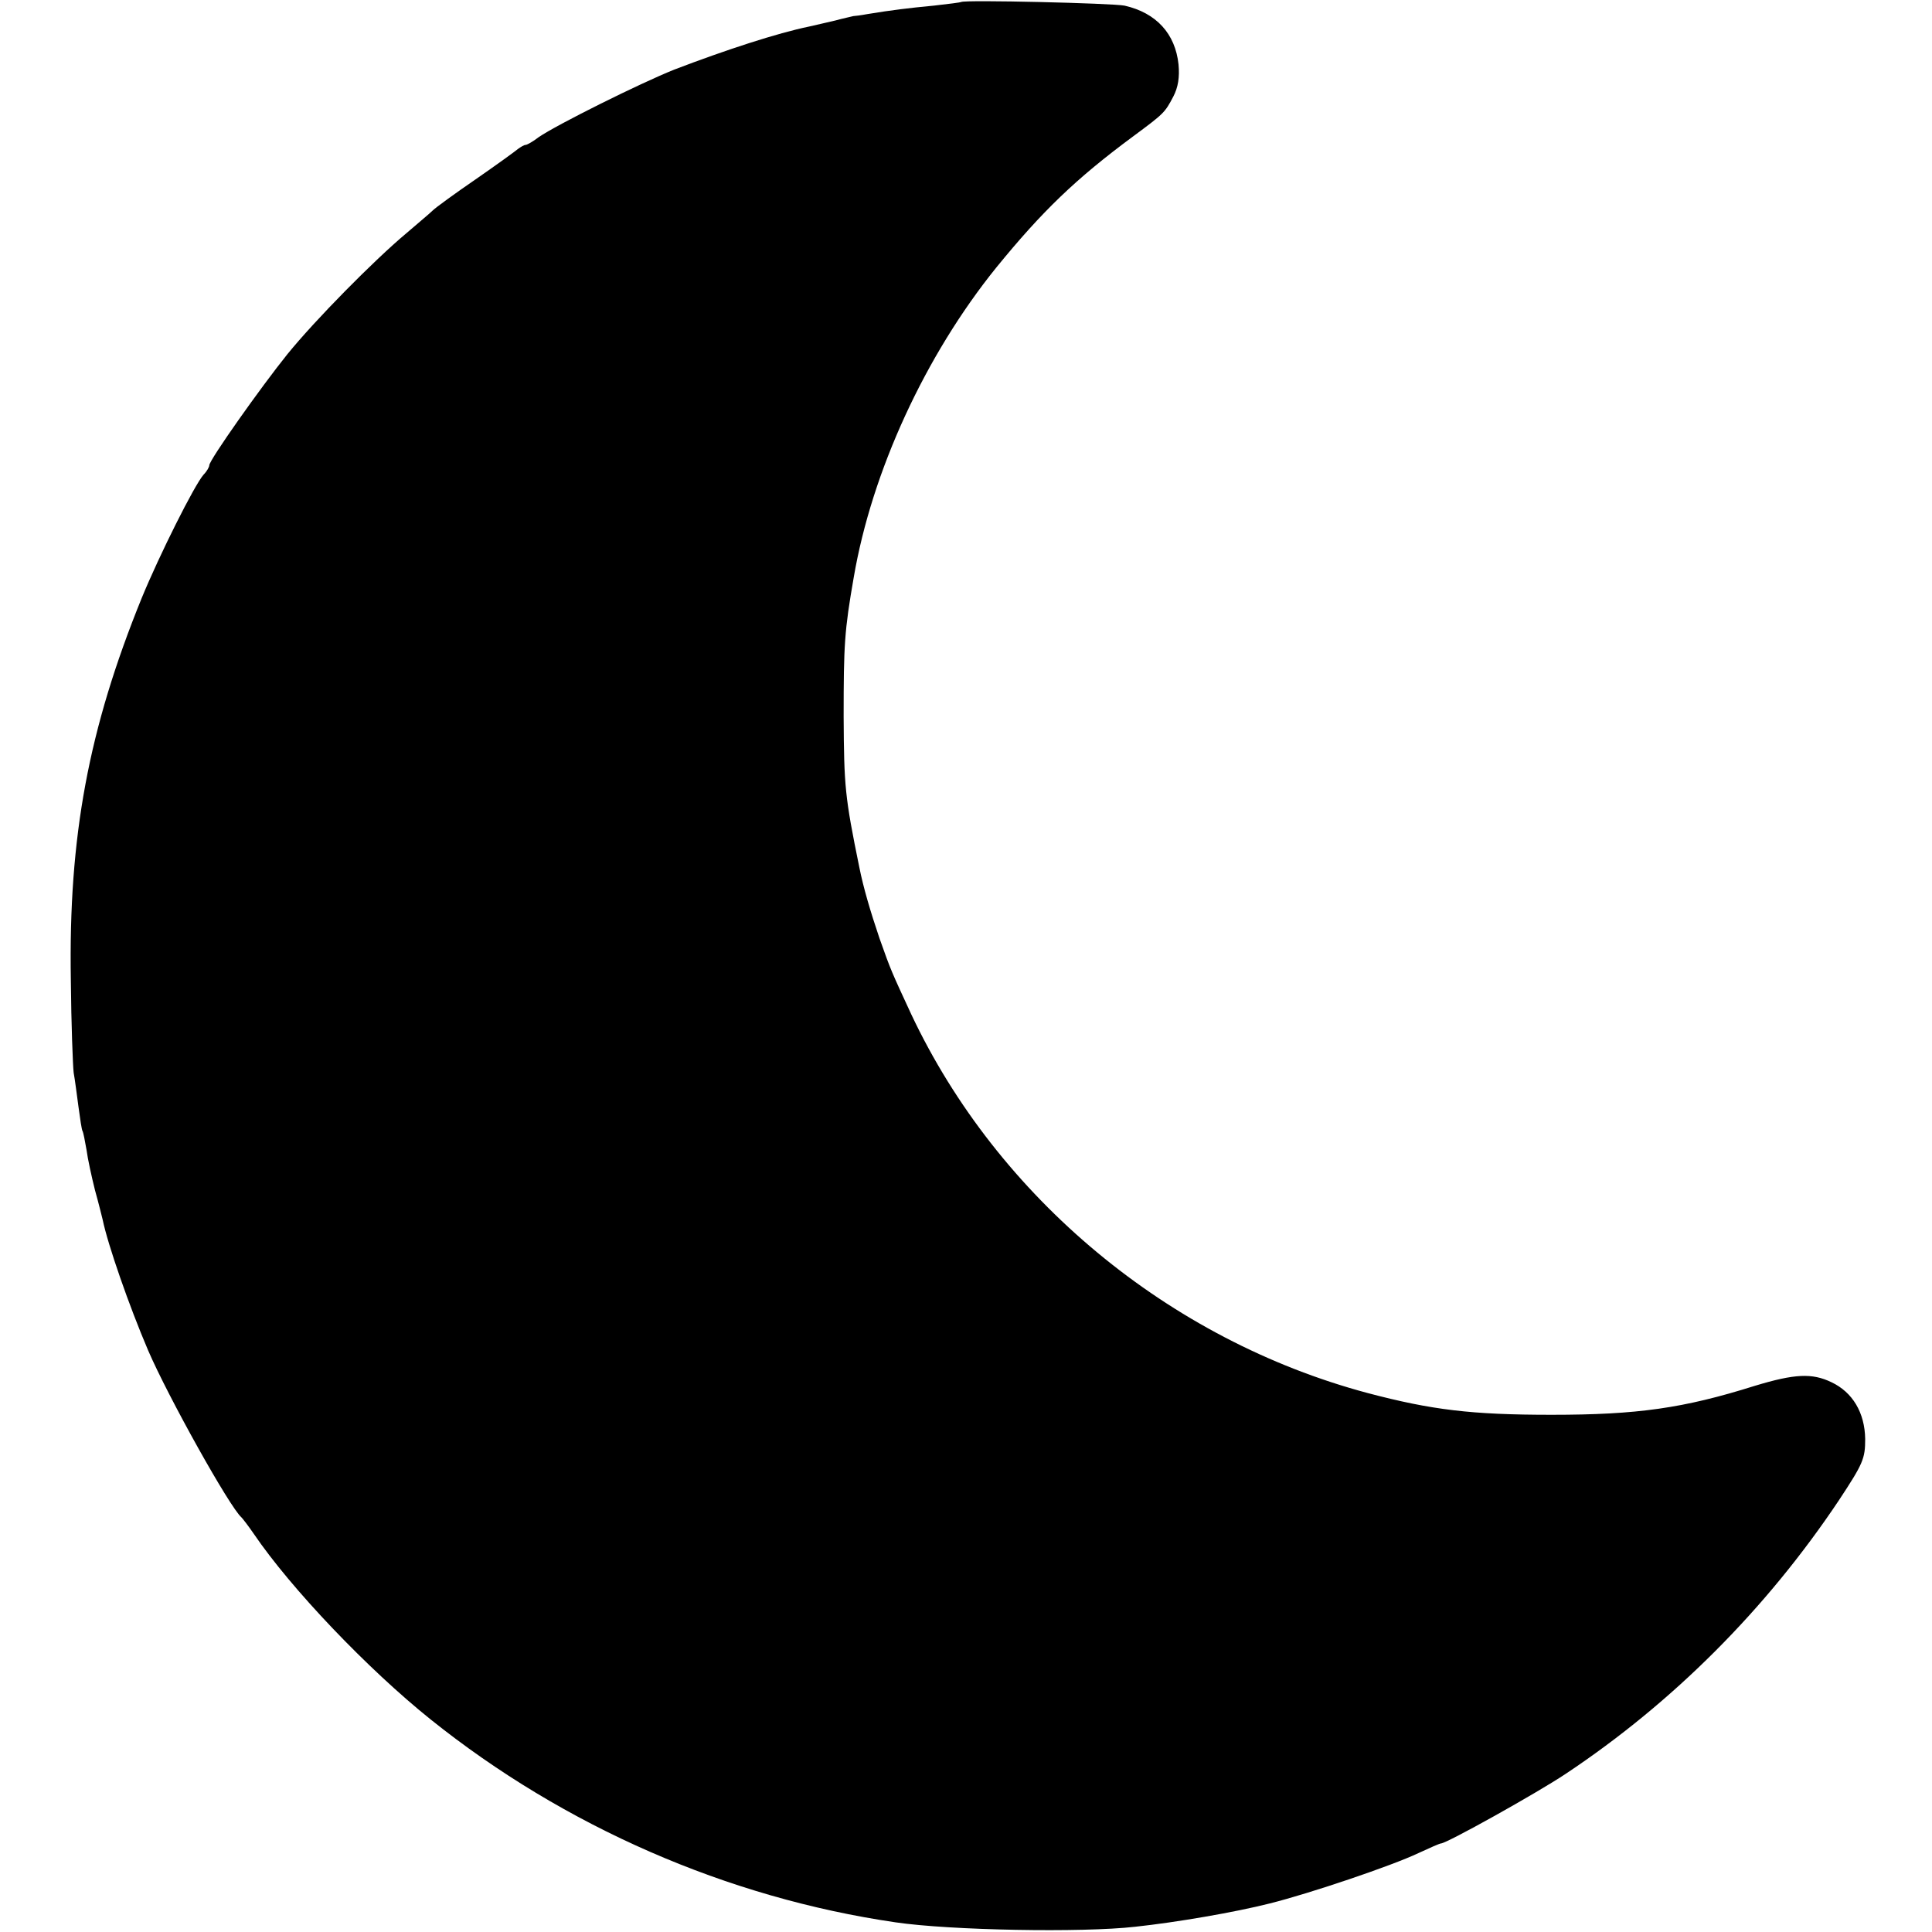
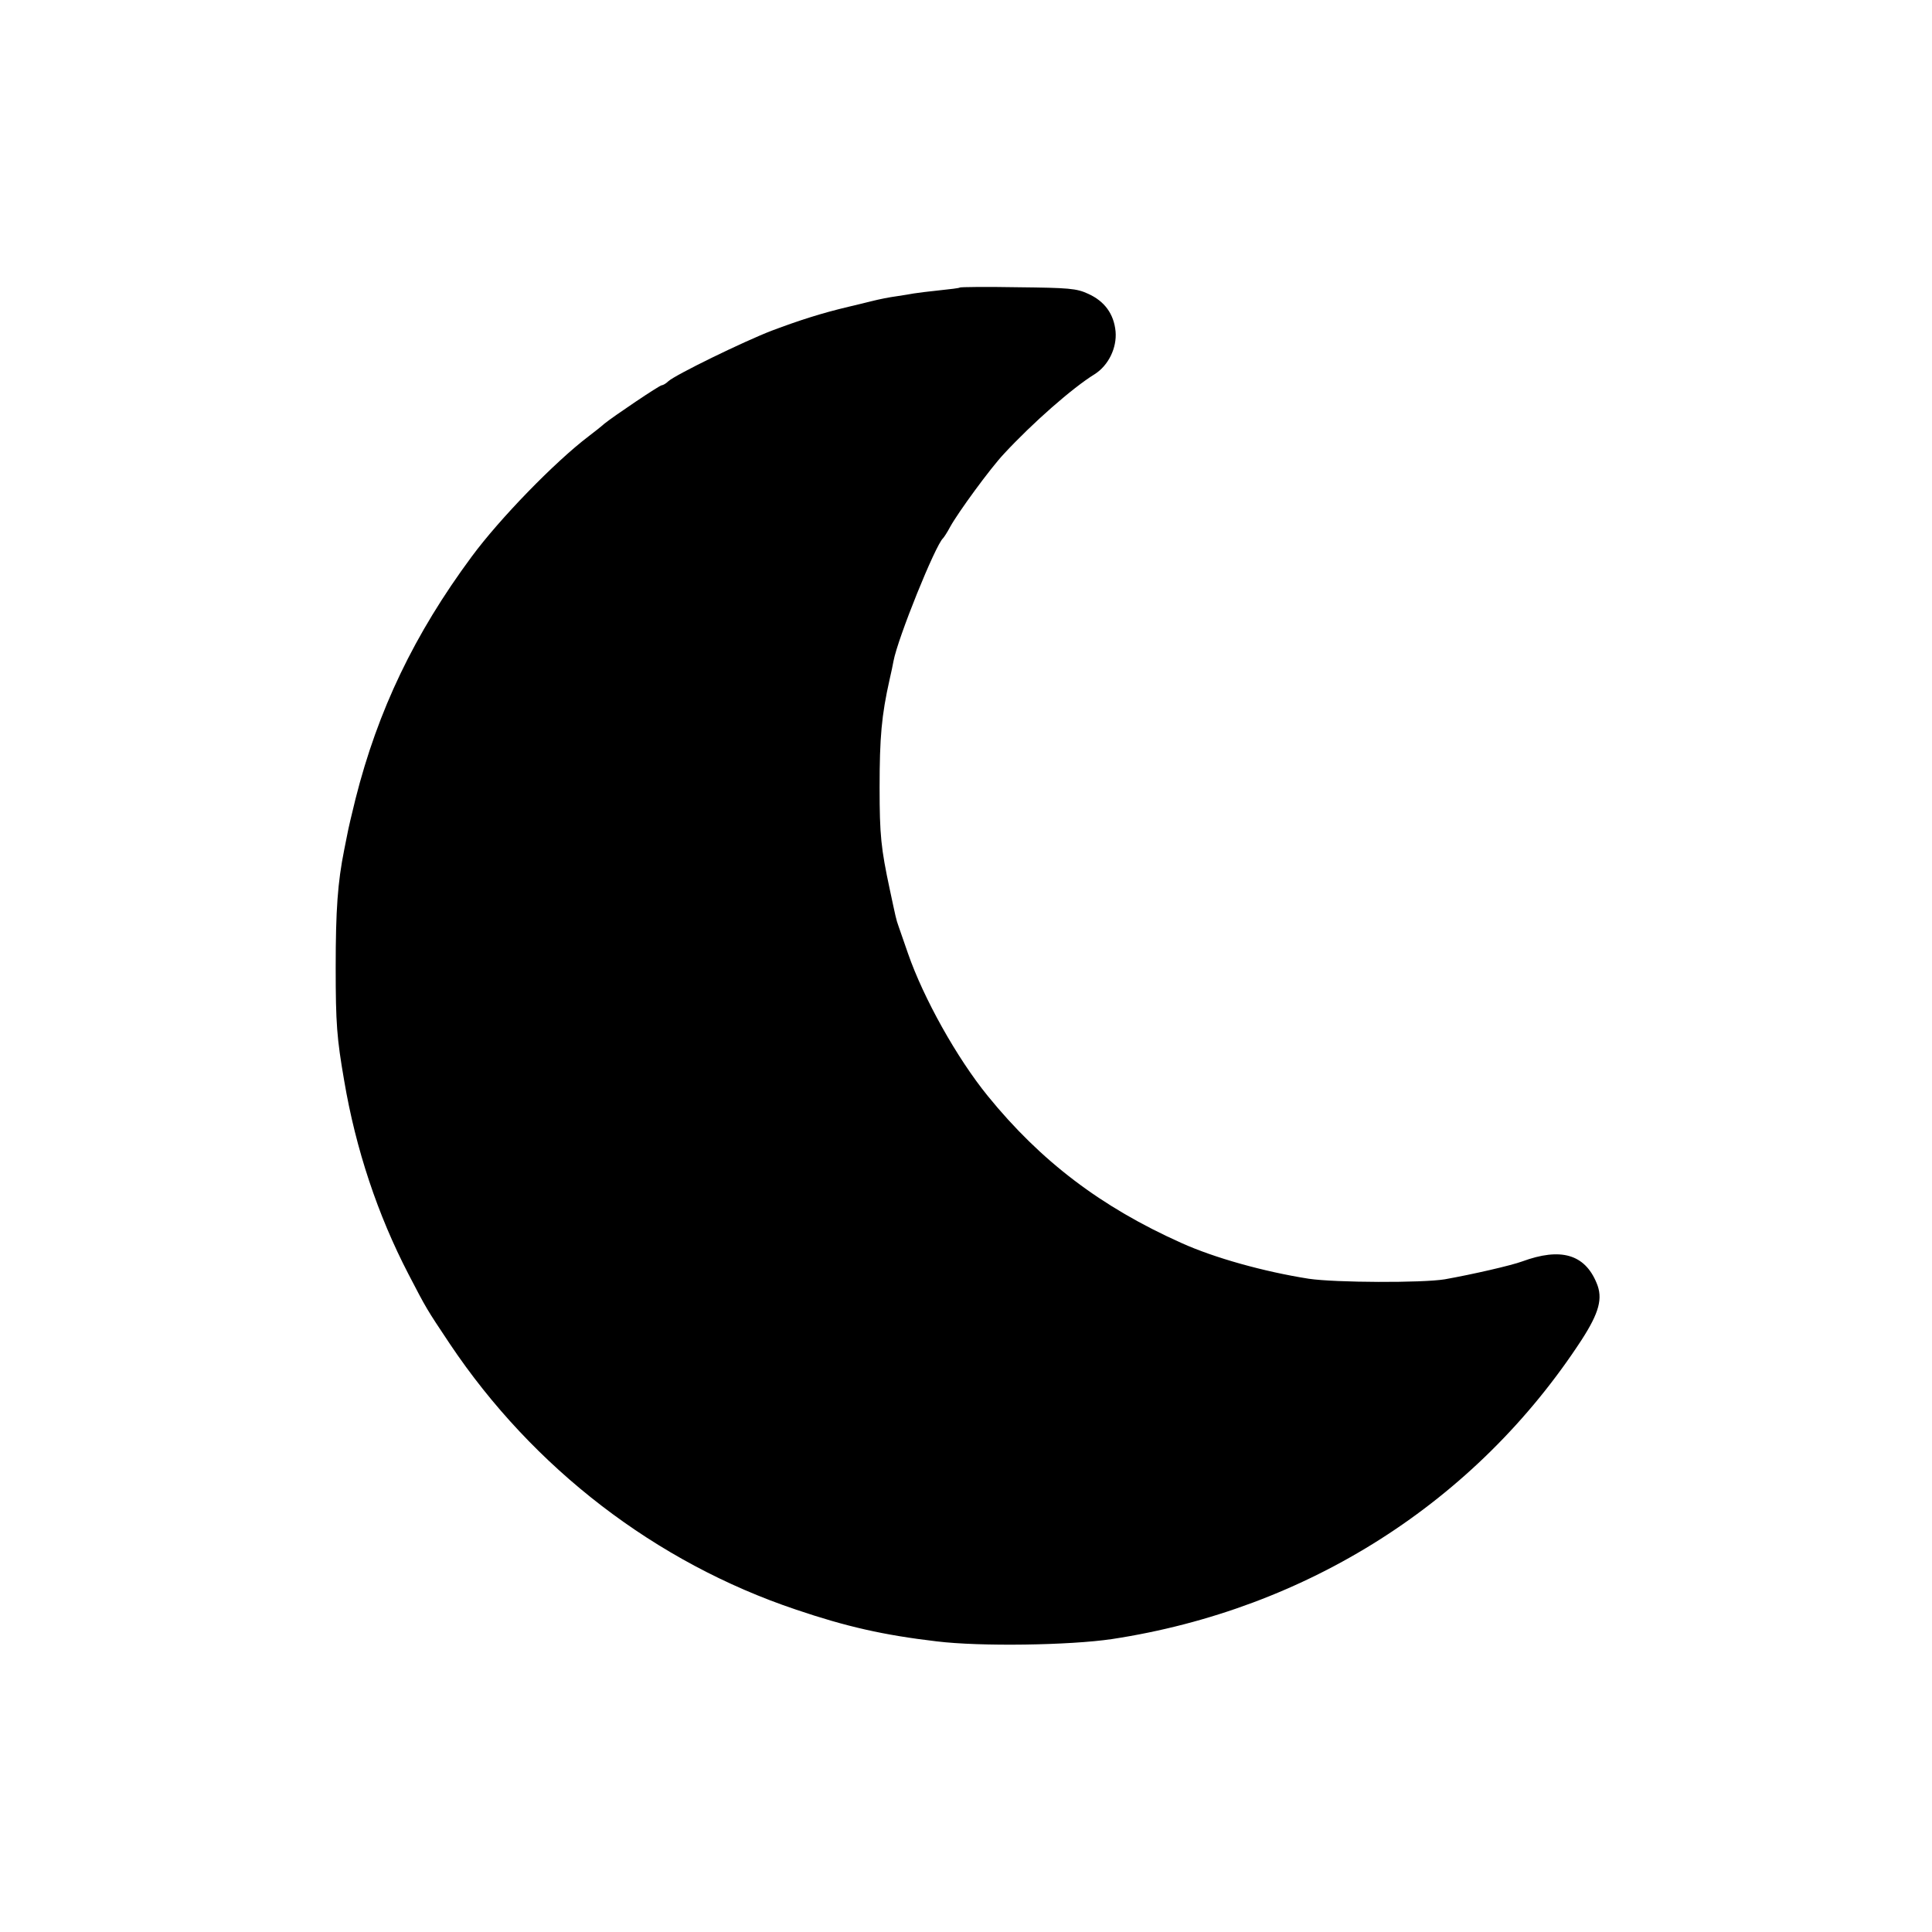
- <svg xmlns="http://www.w3.org/2000/svg" version="1" width="640" height="640" viewBox="0 0 480 480">
-   <path d="M238.8.5c-.1.1-3.2.5-6.8.9-6.3.6-10.4 1.1-16.5 2.1-1.6.3-3.2.5-3.5.5-.3.1-2.3.5-4.5 1.1-2.2.5-5.1 1.2-6.5 1.5-7.8 1.6-20.7 5.8-33.5 10.7-8.5 3.4-29.2 13.7-33.7 16.8-1.4 1.1-2.9 1.9-3.2 1.9-.4 0-1.2.5-1.9 1-.7.6-5.4 4-10.6 7.6-5.1 3.5-9.9 7-10.6 7.7-.7.7-3.7 3.2-6.6 5.7-8 6.7-22.6 21.5-29.5 30-6.6 8.2-19.4 26.3-19.4 27.6 0 .4-.6 1.5-1.4 2.3-2.3 2.6-11 20-15.4 30.7C22 181.1 17 207.8 17.6 243.5c.1 11 .5 21.3.7 23 .3 1.6.8 5.5 1.2 8.5.4 3 .8 5.7 1 6 .2.3.6 2.4 1 4.7.3 2.3 1.3 6.8 2.1 10 .9 3.2 1.7 6.5 1.9 7.3 1.3 6.3 6.6 21.5 11.3 32.5 5 11.6 20.3 39 23.2 41.5.3.3 1.7 2.1 3 4 9.3 13.7 28.4 33.7 44 46.2 33.2 26.6 73.7 44.3 115.5 50.4 13.6 2 46.3 2.6 59.5 1.1 10.3-1.1 24.8-3.6 33.5-5.8 10-2.5 30.4-9.4 36.9-12.5 2.8-1.3 5.3-2.4 5.6-2.4 1.4 0 23.8-12.5 31-17.3 26.6-17.7 49.8-40.9 67.9-68 6-9.1 6.5-10.3 6.5-15.2-.1-6.5-3.1-11.6-8.4-14.1-4.8-2.3-9.1-2.1-19 .9-17.8 5.6-29.2 7.2-50.5 7.2-19.9 0-29.8-1.2-45.7-5.4-49.4-13.2-91.9-48.5-113.4-94.1-4.9-10.6-5-10.7-7.9-18.9-2.3-6.8-4-12.6-5-17.6-3.6-17.6-3.8-20.1-3.9-37.5 0-17.8.2-21.3 2.5-34.5 4.5-26.4 17.8-55.2 35.4-77 11.4-14 19.8-22.1 34-32.6 7.7-5.7 7.9-5.9 10-9.9 1.2-2.3 1.6-4.8 1.3-8-.8-7.6-5.5-12.8-13.4-14.6-2.9-.6-39.9-1.5-40.6-.9z" />
+ <svg xmlns="http://www.w3.org/2000/svg" version="1.0" width="682pt" height="682pt" viewBox="0 0 682 682" preserveAspectRatio="xMidYMid meet">
+   <g transform="translate(0,682) scale(0.1,-0.1)" fill="#000000" stroke="none">
+     <path d="M3388 5805 c-1 -2 -34 -6 -73 -10 -38 -4 -79 -9 -90 -11 -10 -2 -35 -6 -55 -9 -35 -5 -60 -10 -97 -19 -10 -3 -45 -11 -78 -19 -97 -23 -174 -48 -270 -84 -99 -38 -341 -156 -366 -179 -8 -8 -19 -14 -23 -14 -8 0 -171 -110 -203 -136 -12 -11 -37 -30 -55 -44 -120 -91 -315 -292 -413 -425 -202 -273 -331 -542 -410 -855 -13 -52 -26 -108 -29 -125 -3 -16 -8 -41 -11 -55 -23 -115 -30 -212 -30 -415 0 -198 4 -250 30 -400 41 -242 118 -473 227 -683 64 -123 62 -120 146 -246 294 -439 727 -772 1222 -938 177 -60 309 -90 496 -112 155 -19 470 -14 619 8 690 105 1285 484 1658 1056 62 96 76 147 53 201 -42 102 -127 126 -263 76 -38 -14 -172 -45 -273 -63 -79 -13 -385 -12 -480 2 -159 25 -334 74 -449 126 -284 127 -497 289 -684 519 -109 134 -227 345 -282 504 -15 44 -30 87 -33 95 -9 25 -10 32 -31 130 -31 145 -36 192 -36 360 0 177 7 255 35 380 6 25 12 55 14 66 15 81 148 410 175 434 3 3 15 21 25 40 28 51 142 207 190 258 101 109 242 233 320 281 49 31 79 93 74 151 -6 62 -39 107 -97 133 -41 19 -68 21 -248 23 -110 2 -203 1 -205 -1z" />
+   </g>
</svg>
